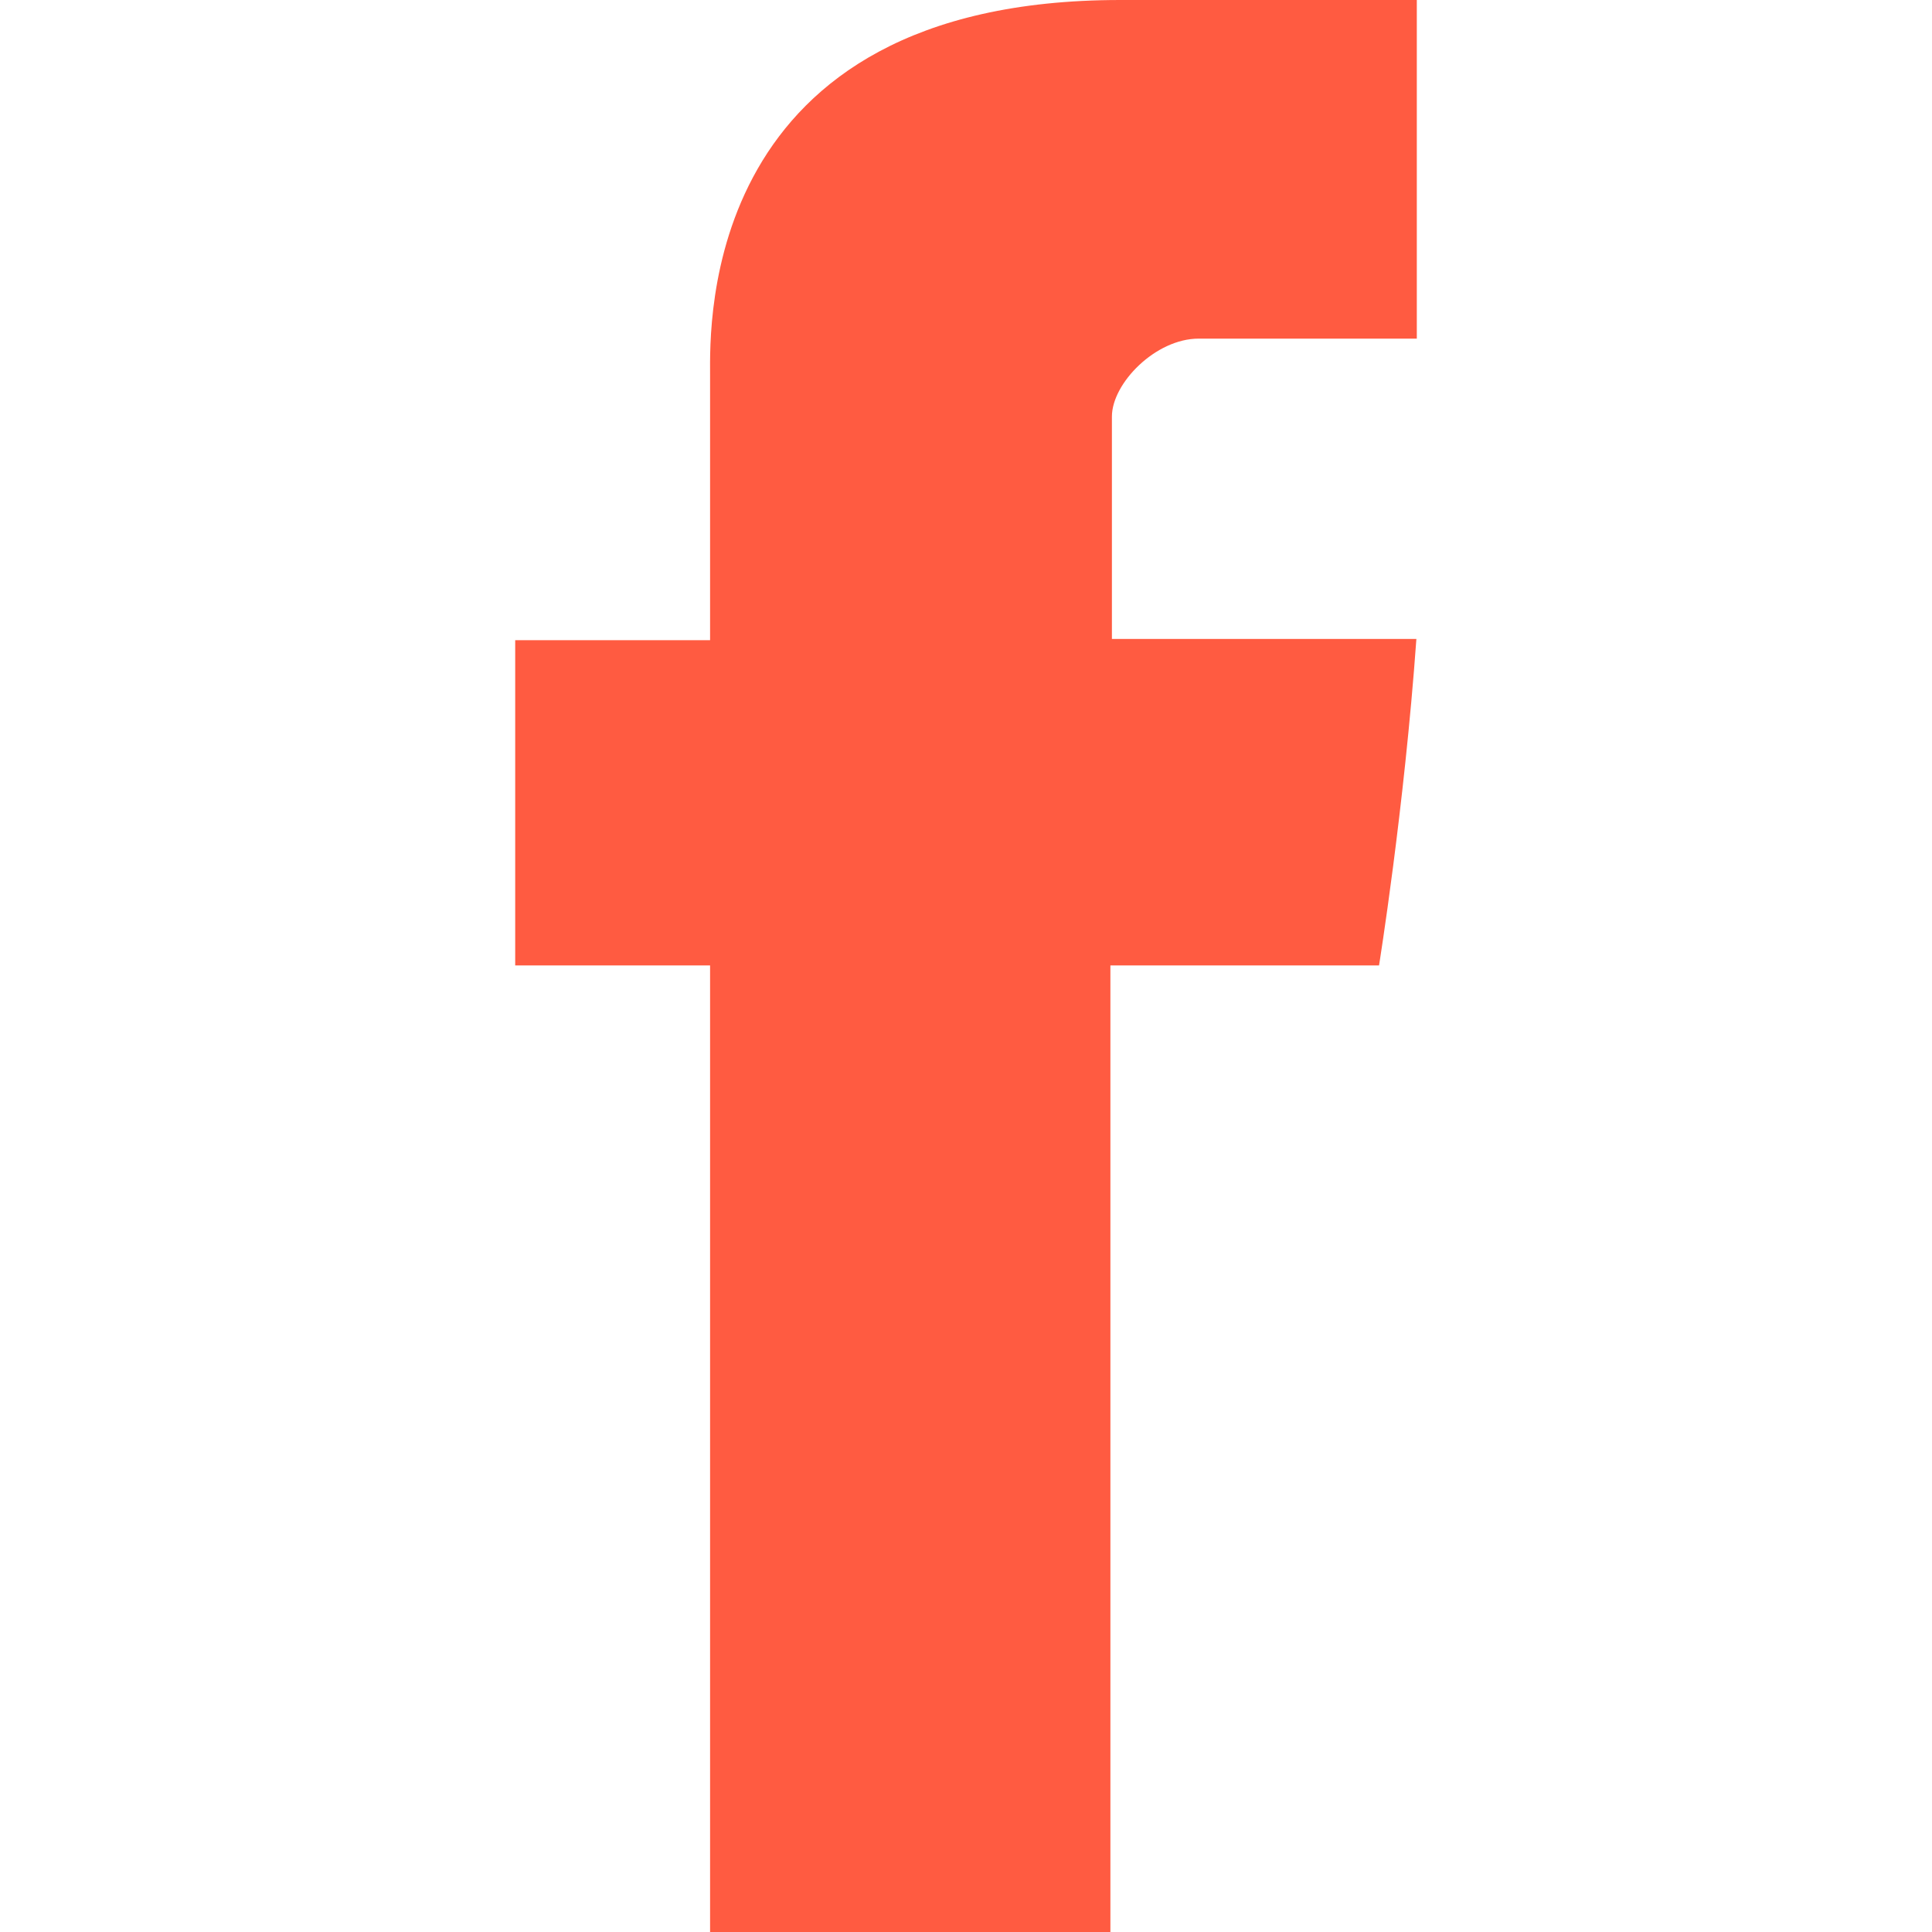
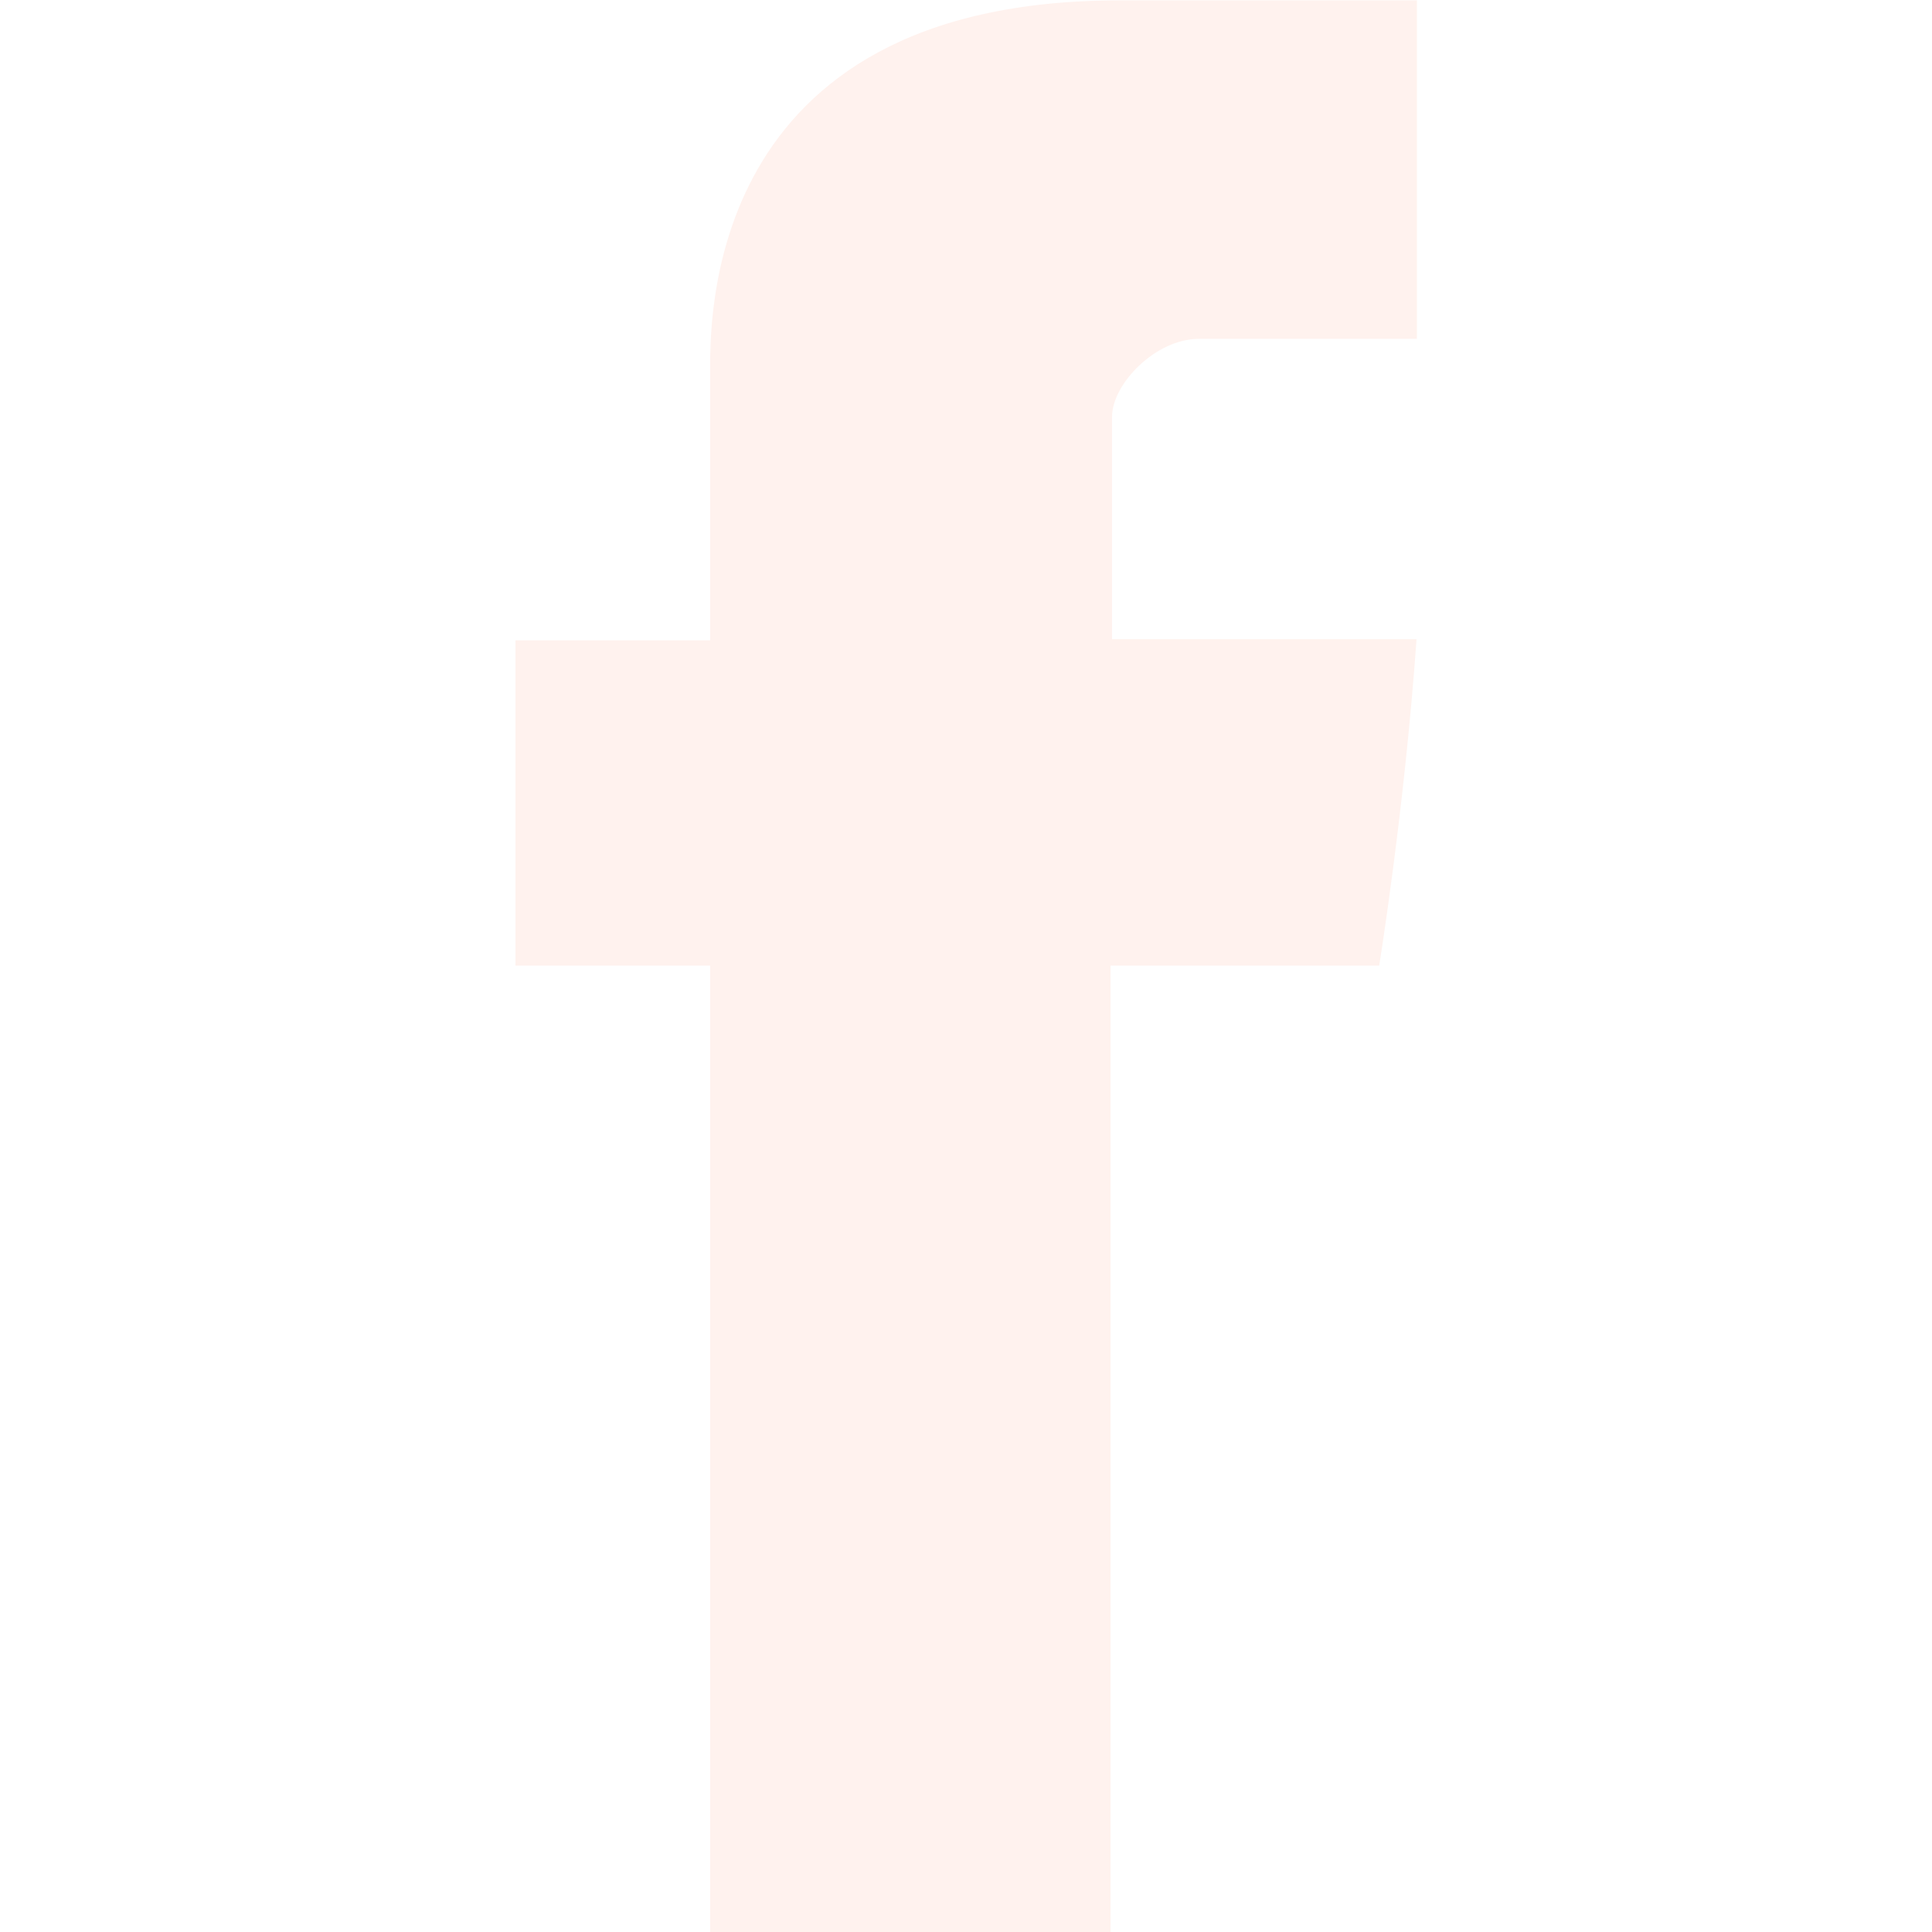
- <svg xmlns="http://www.w3.org/2000/svg" version="1.1" id="Capa_1" x="0px" y="0px" width="512px" height="512px" viewBox="0 0 430.113 430.114" style="enable-background:new 0 0 430.113 430.114;" xml:space="preserve">
+ <svg xmlns="http://www.w3.org/2000/svg" version="1.1" id="Capa_1" x="0px" y="0px" viewBox="0 0 512 512" style="enable-background:new 0 0 512 512;" xml:space="preserve">
+   <style type="text/css">
+ 	.st0{fill:#FFF2EE;}
+ </style>
  <g>
-     <path id="Facebook" d="M158.081,83.3c0,10.839,0,59.218,0,59.218h-43.385v72.412h43.385v215.183h89.122V214.936h59.805   c0,0,5.601-34.721,8.316-72.685c-7.784,0-67.784,0-67.784,0s0-42.127,0-49.511c0-7.4,9.717-17.354,19.321-17.354   c9.586,0,29.818,0,48.557,0c0-9.859,0-43.924,0-75.385c-25.016,0-53.476,0-66.021,0C155.878-0.004,158.081,72.48,158.081,83.3z" fill="#ff5b41" />
+     <path id="Facebook" class="st0" d="M188.2,99.2c0,12.9,0,70.5,0,70.5h-51.6v86.2h51.6V512h106.1V255.9h71.2c0,0,6.7-41.3,9.9-86.5   c-9.3,0-80.7,0-80.7,0s0-50.1,0-58.9c0-8.8,11.6-20.7,23-20.7c11.4,0,35.5,0,57.8,0c0-11.7,0-52.3,0-89.7c-29.8,0-63.7,0-78.6,0   C185.6,0,188.2,86.3,188.2,99.2z" />
  </g>
-   <g>
- </g>
-   <g>
- </g>
-   <g>
- </g>
-   <g>
- </g>
-   <g>
- </g>
-   <g>
- </g>
-   <g>
- </g>
-   <g>
- </g>
-   <g>
- </g>
-   <g>
- </g>
-   <g>
- </g>
-   <g>
- </g>
-   <g>
- </g>
-   <g>
- </g>
-   <g>
- </g>
</svg>
